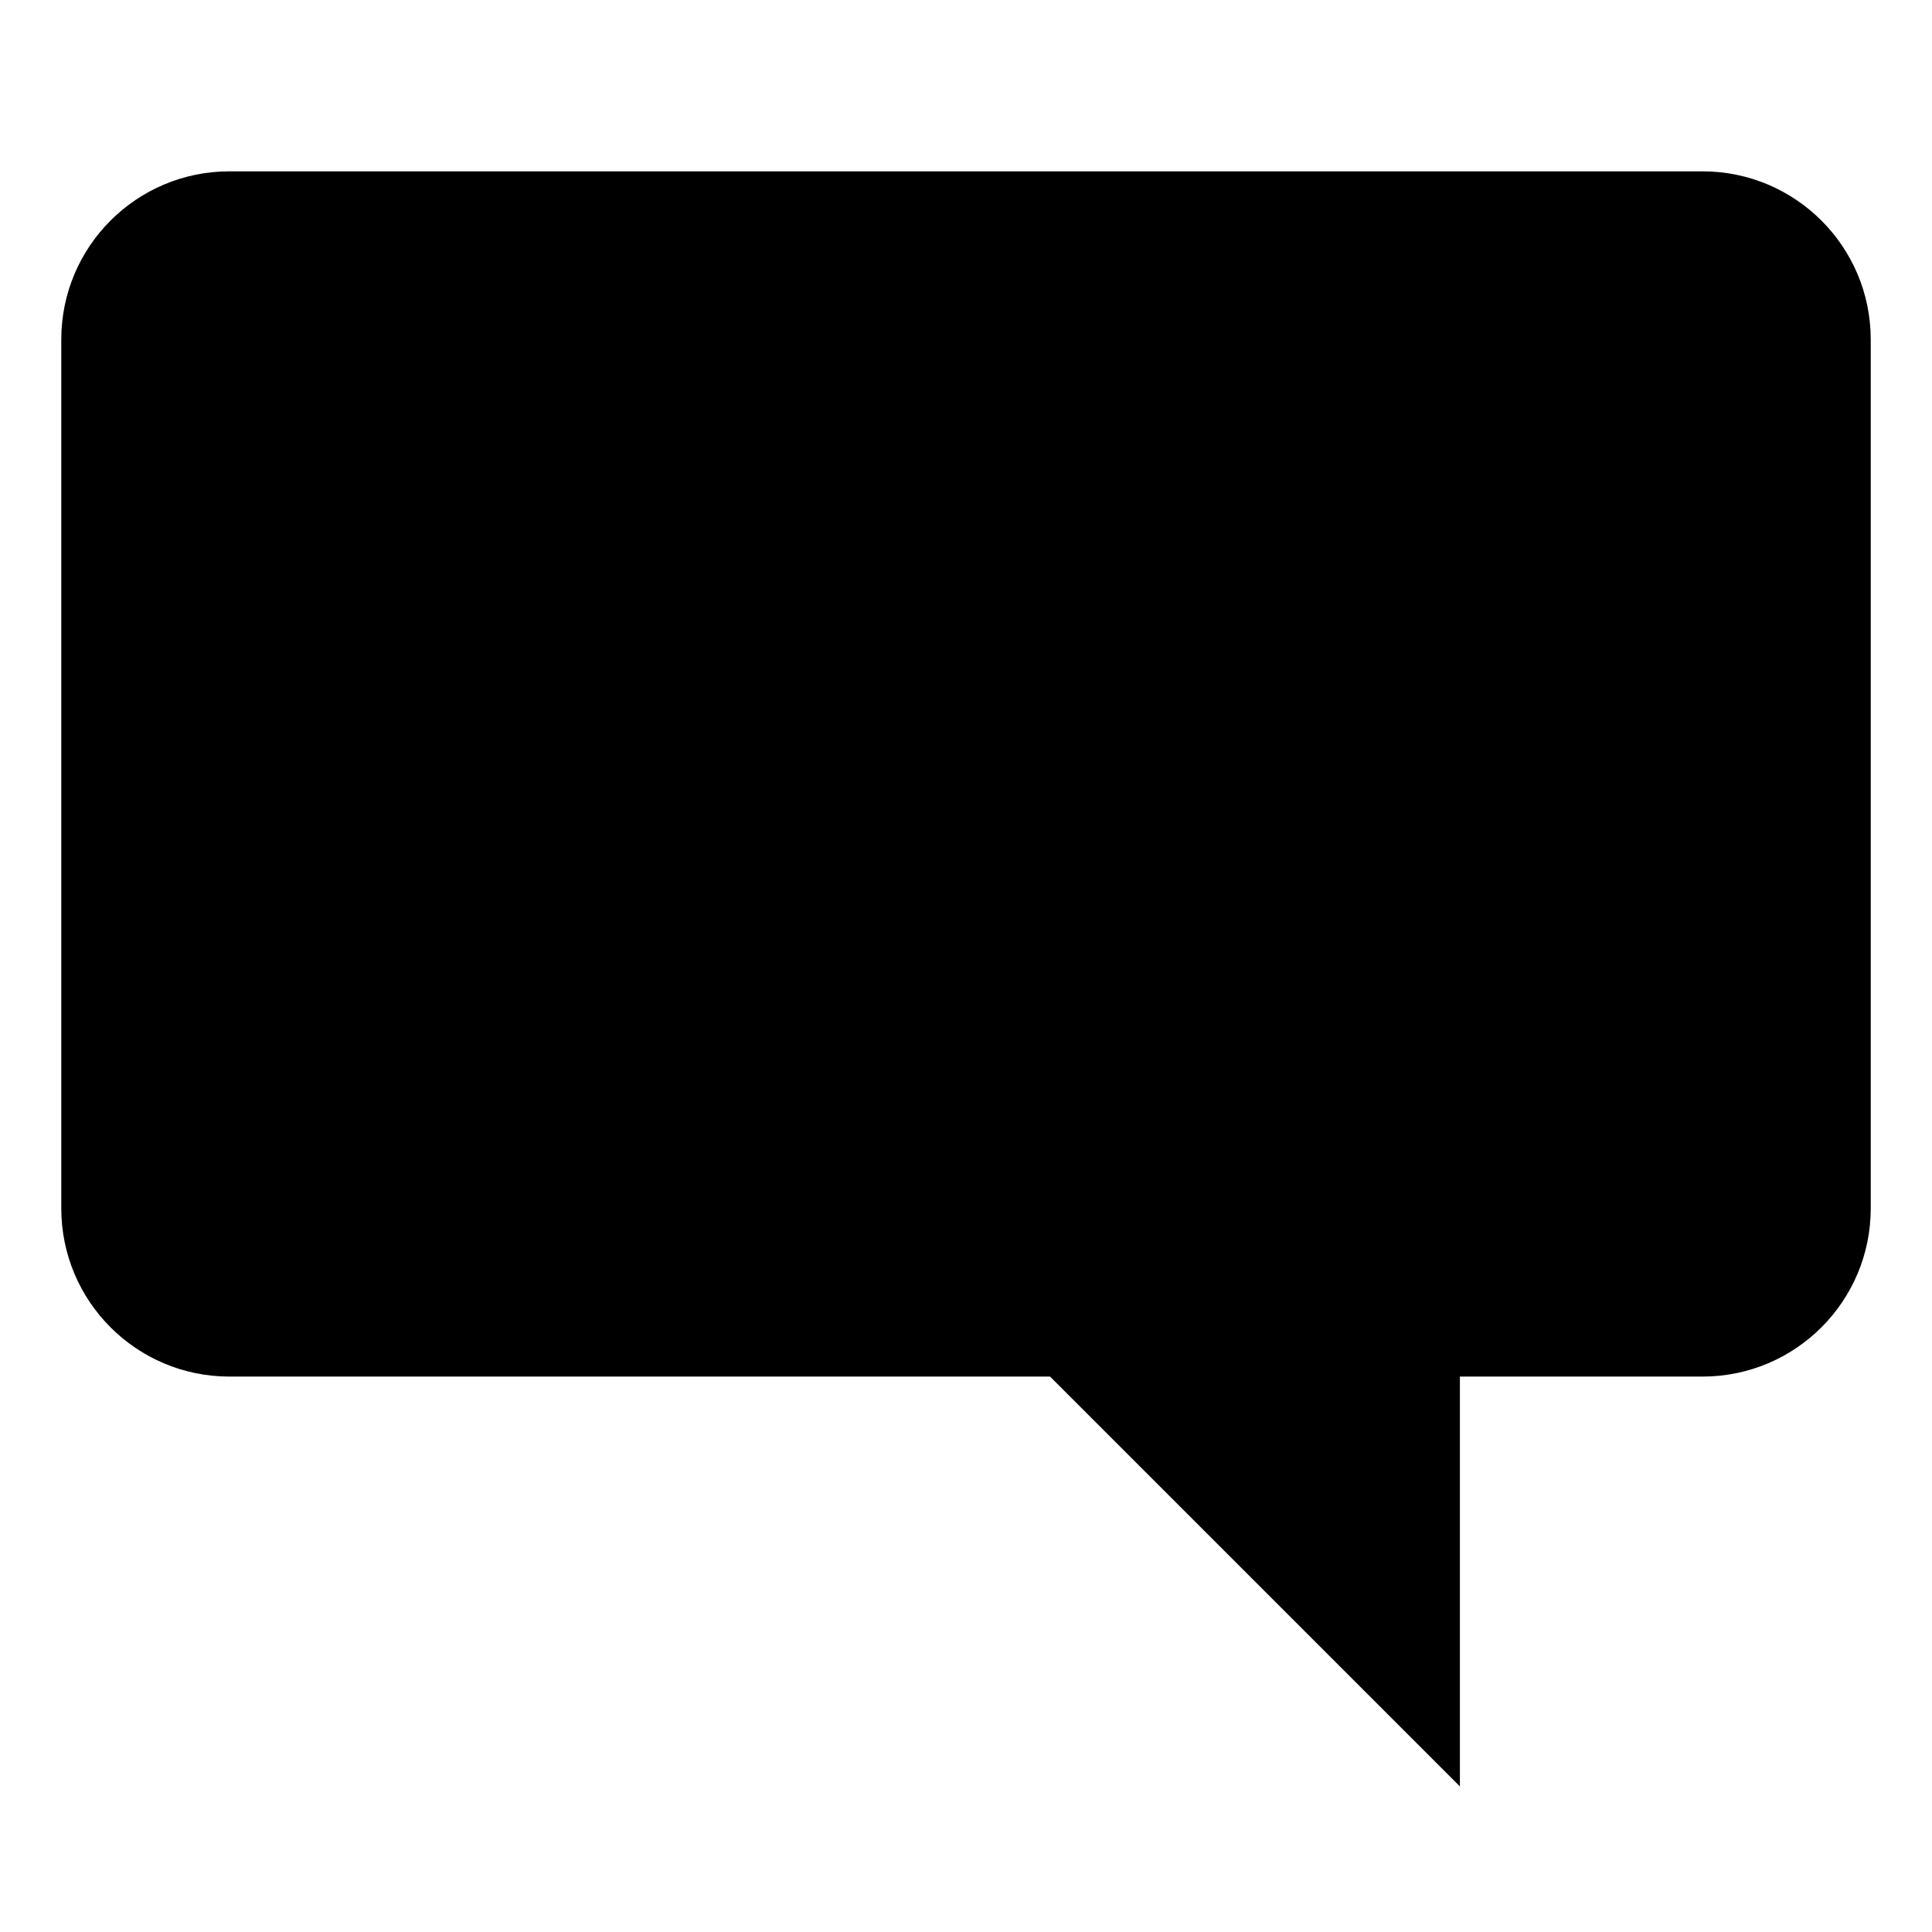
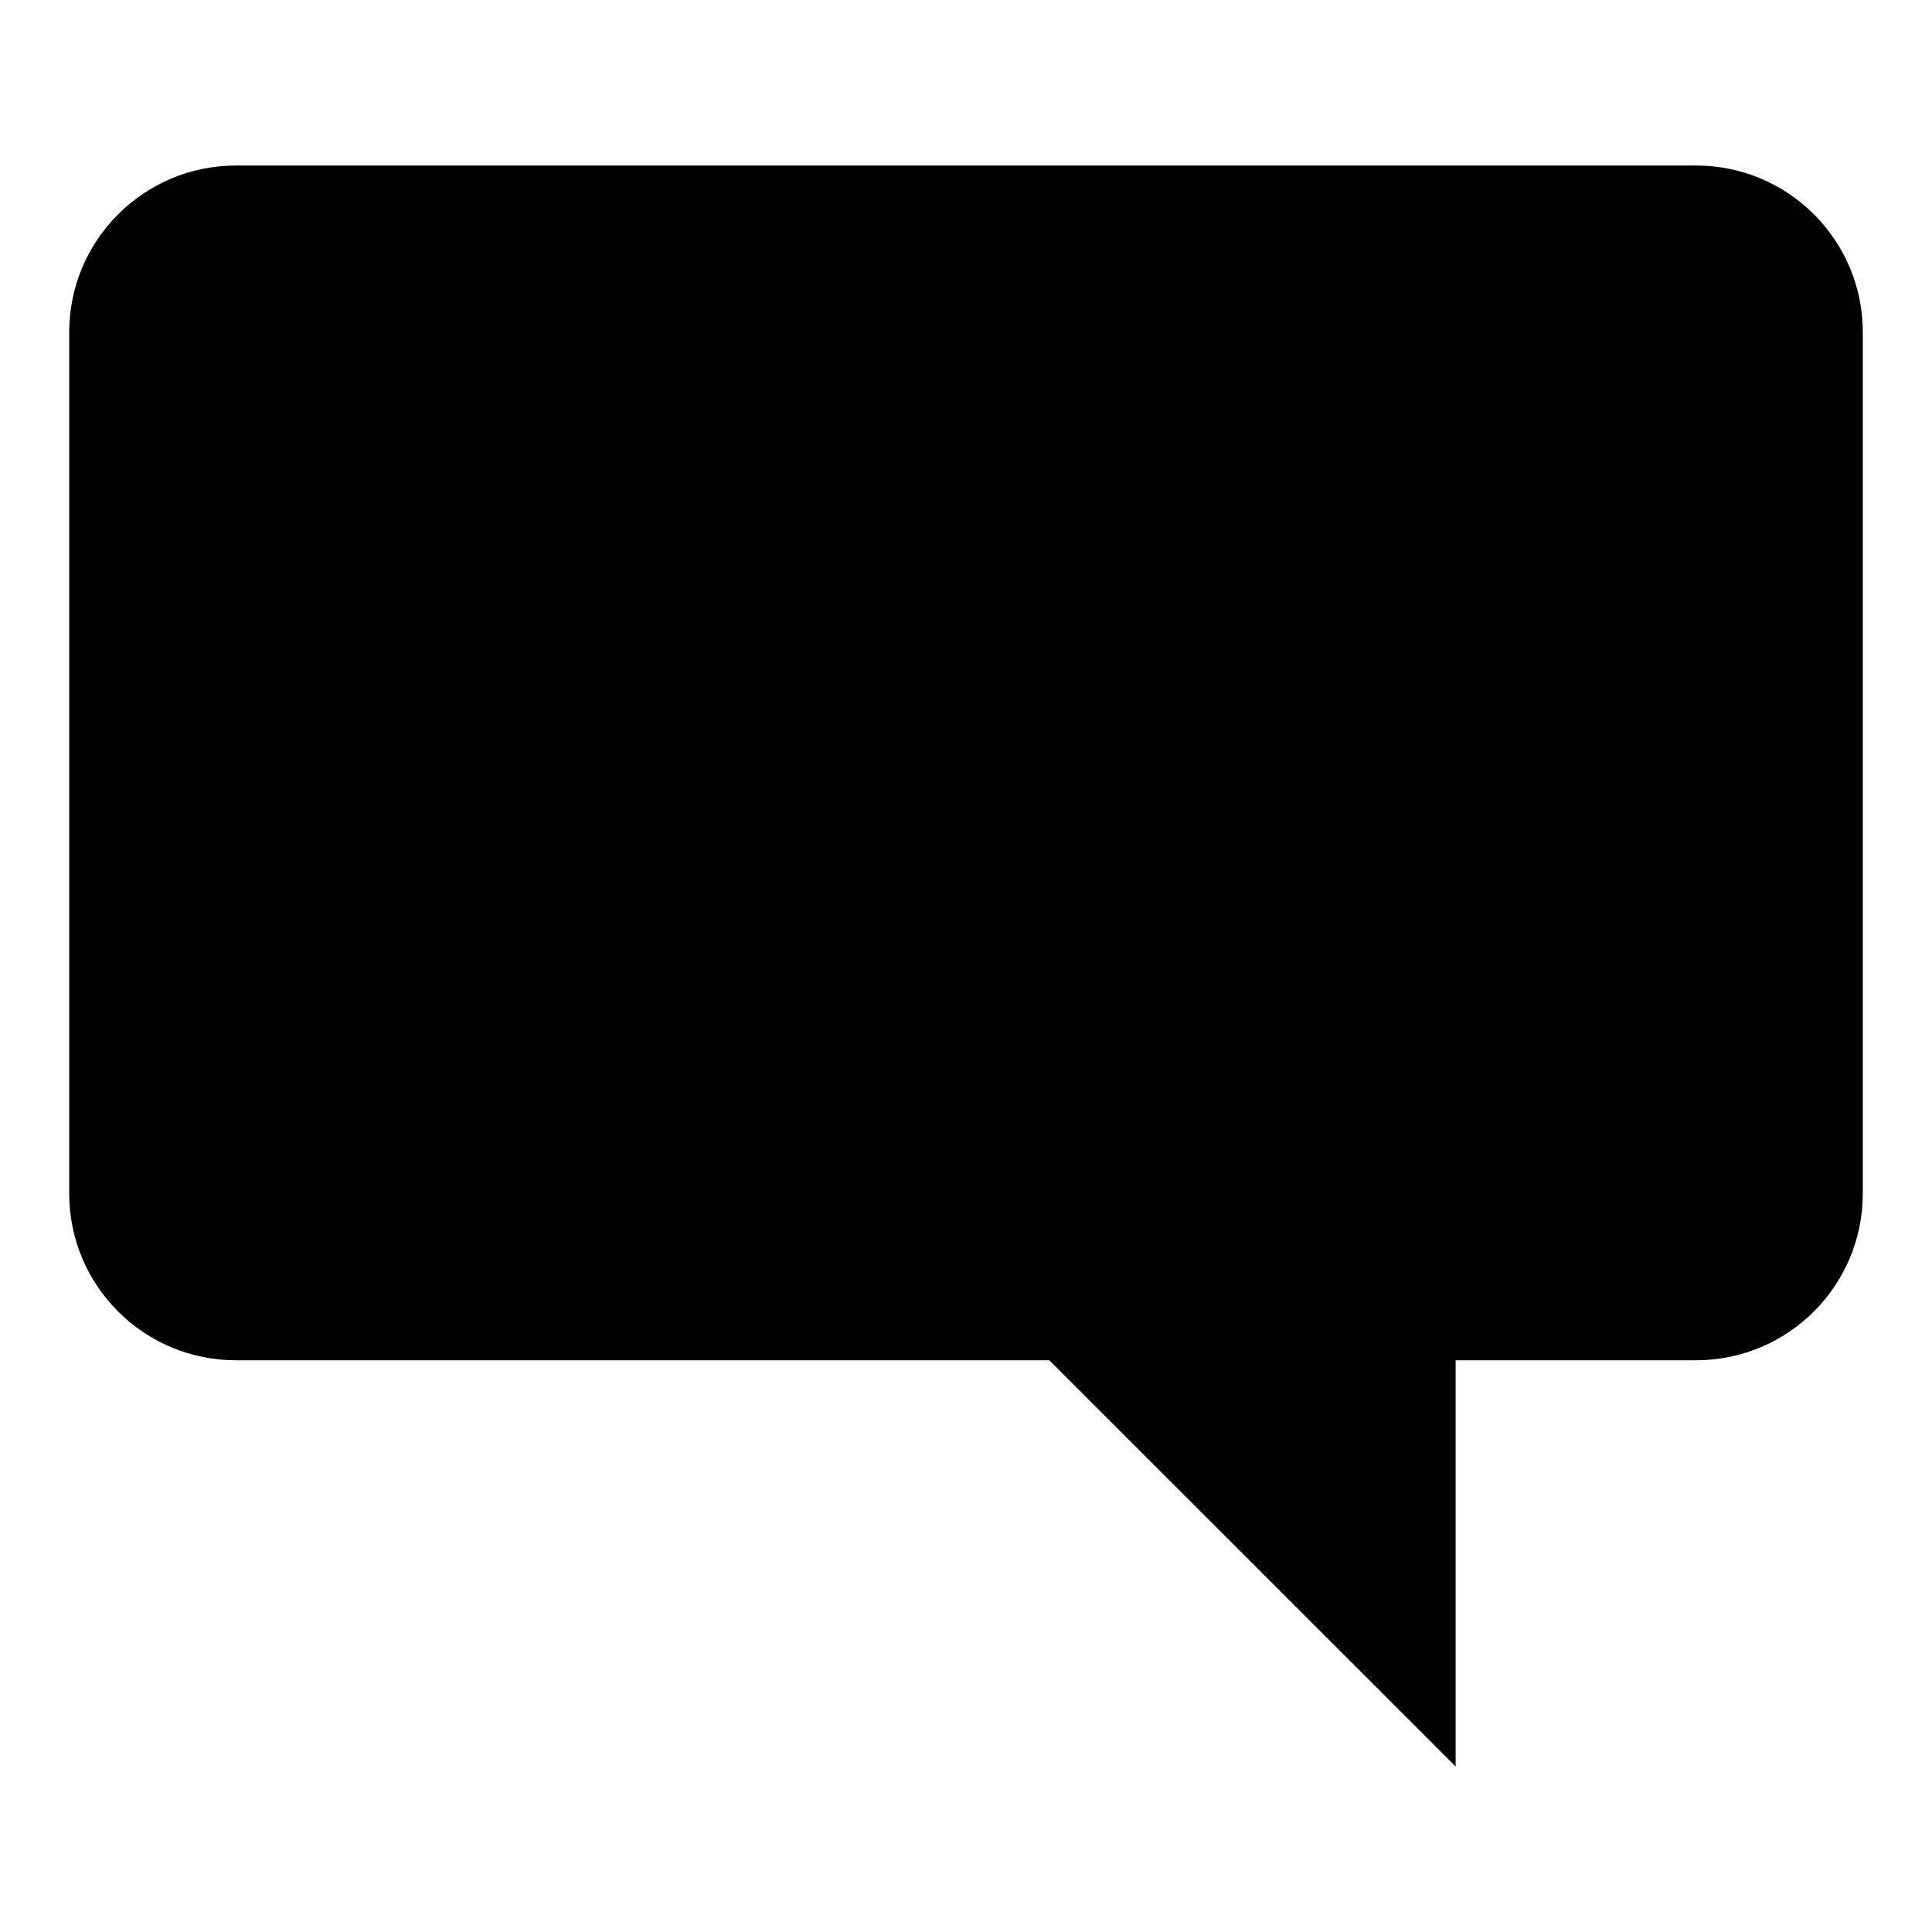
- <svg xmlns="http://www.w3.org/2000/svg" version="1.1" id="Layer_1" x="0px" y="0px" width="300px" height="300px" viewBox="0 0 300 300" enable-background="new 0 0 300 300" xml:space="preserve">
-   <path d="M264.361,26.605H35.627c-14.425,0-26.112,11.687-26.112,26.112v134.912c0,14.438,11.688,26.125,26.112,26.125h127.424  l63.641,63.641v-63.641h37.672c14.425,0,26.123-11.688,26.123-26.125V52.717C290.484,38.292,278.787,26.605,264.361,26.605z" />
+ <svg xmlns="http://www.w3.org/2000/svg" version="1.0" id="Layer_1" x="0px" y="0px" width="28px" height="28px" viewBox="0.677 -0.899 28 28" style="enable-background:new 0.677 -0.899 28 28;" xml:space="preserve">
+   <path d="M25.258,1.5H4.096C2.762,1.5,1.68,2.583,1.68,3.916v12.482c0,1.336,1.082,2.417,2.416,2.417h11.788l5.889,5.887v-5.887  h3.484c1.335,0,2.417-1.081,2.417-2.417V3.916C27.675,2.583,26.593,1.5,25.258,1.5z" />
</svg>
